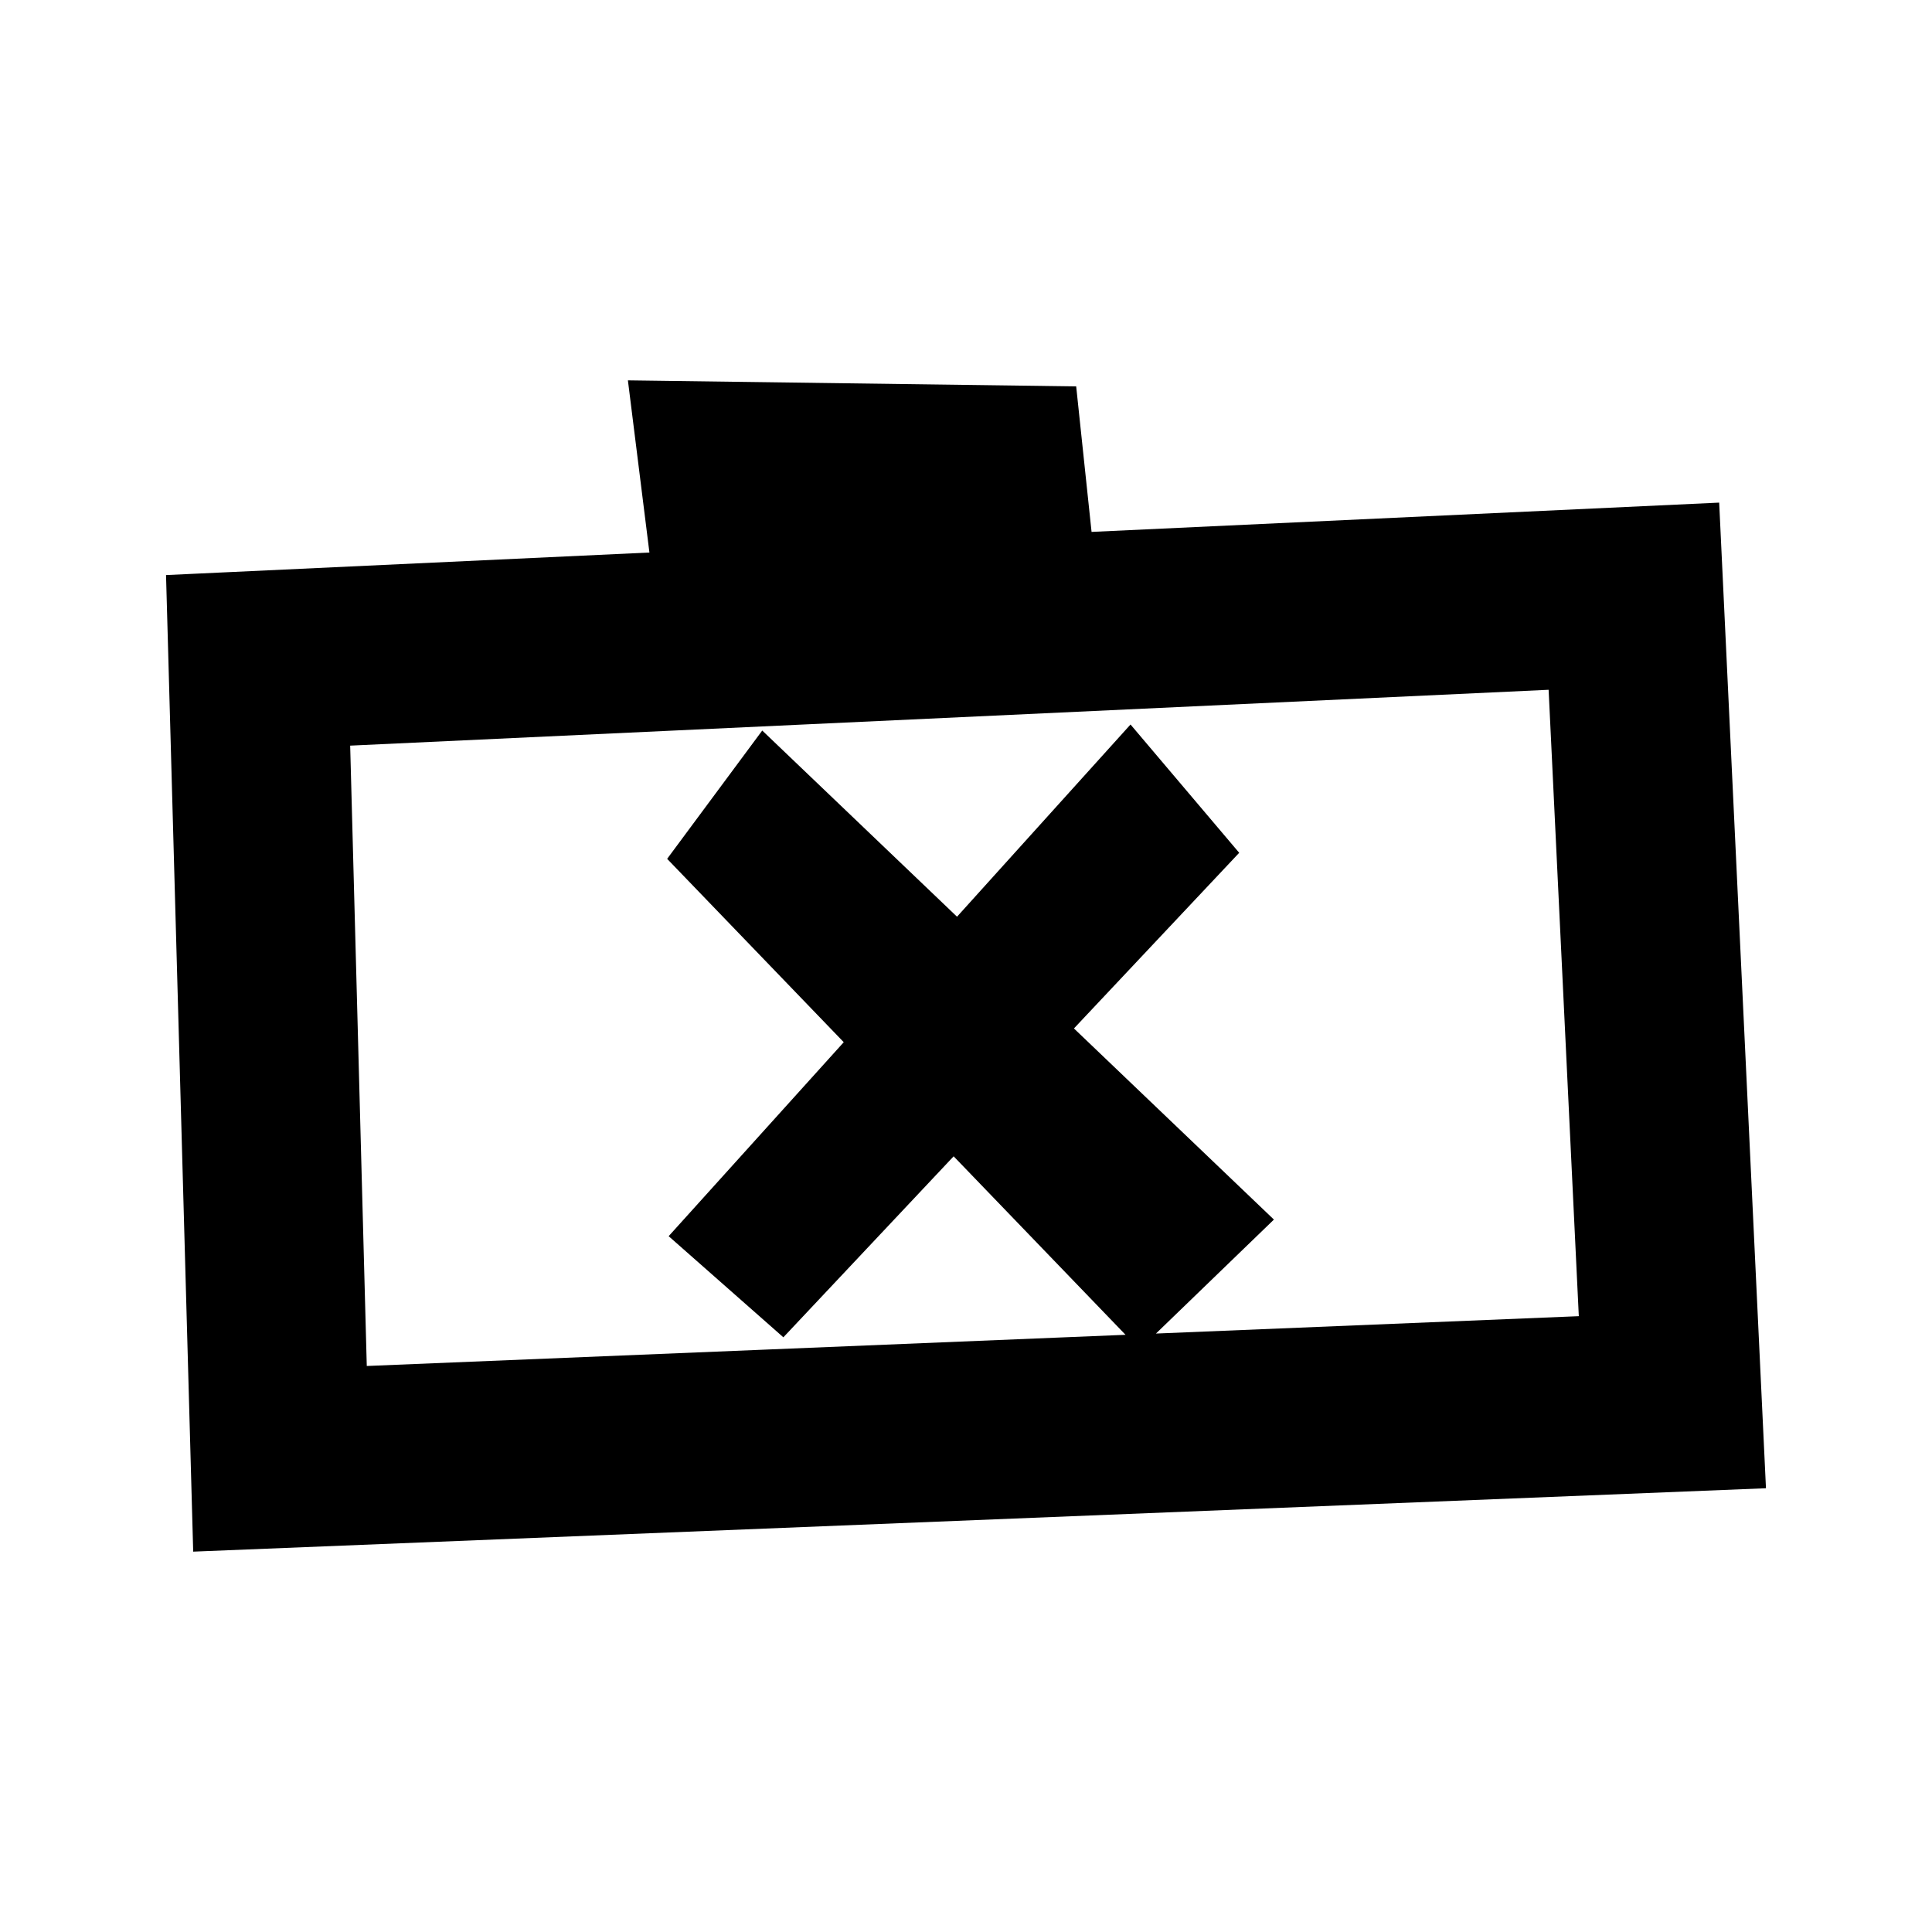
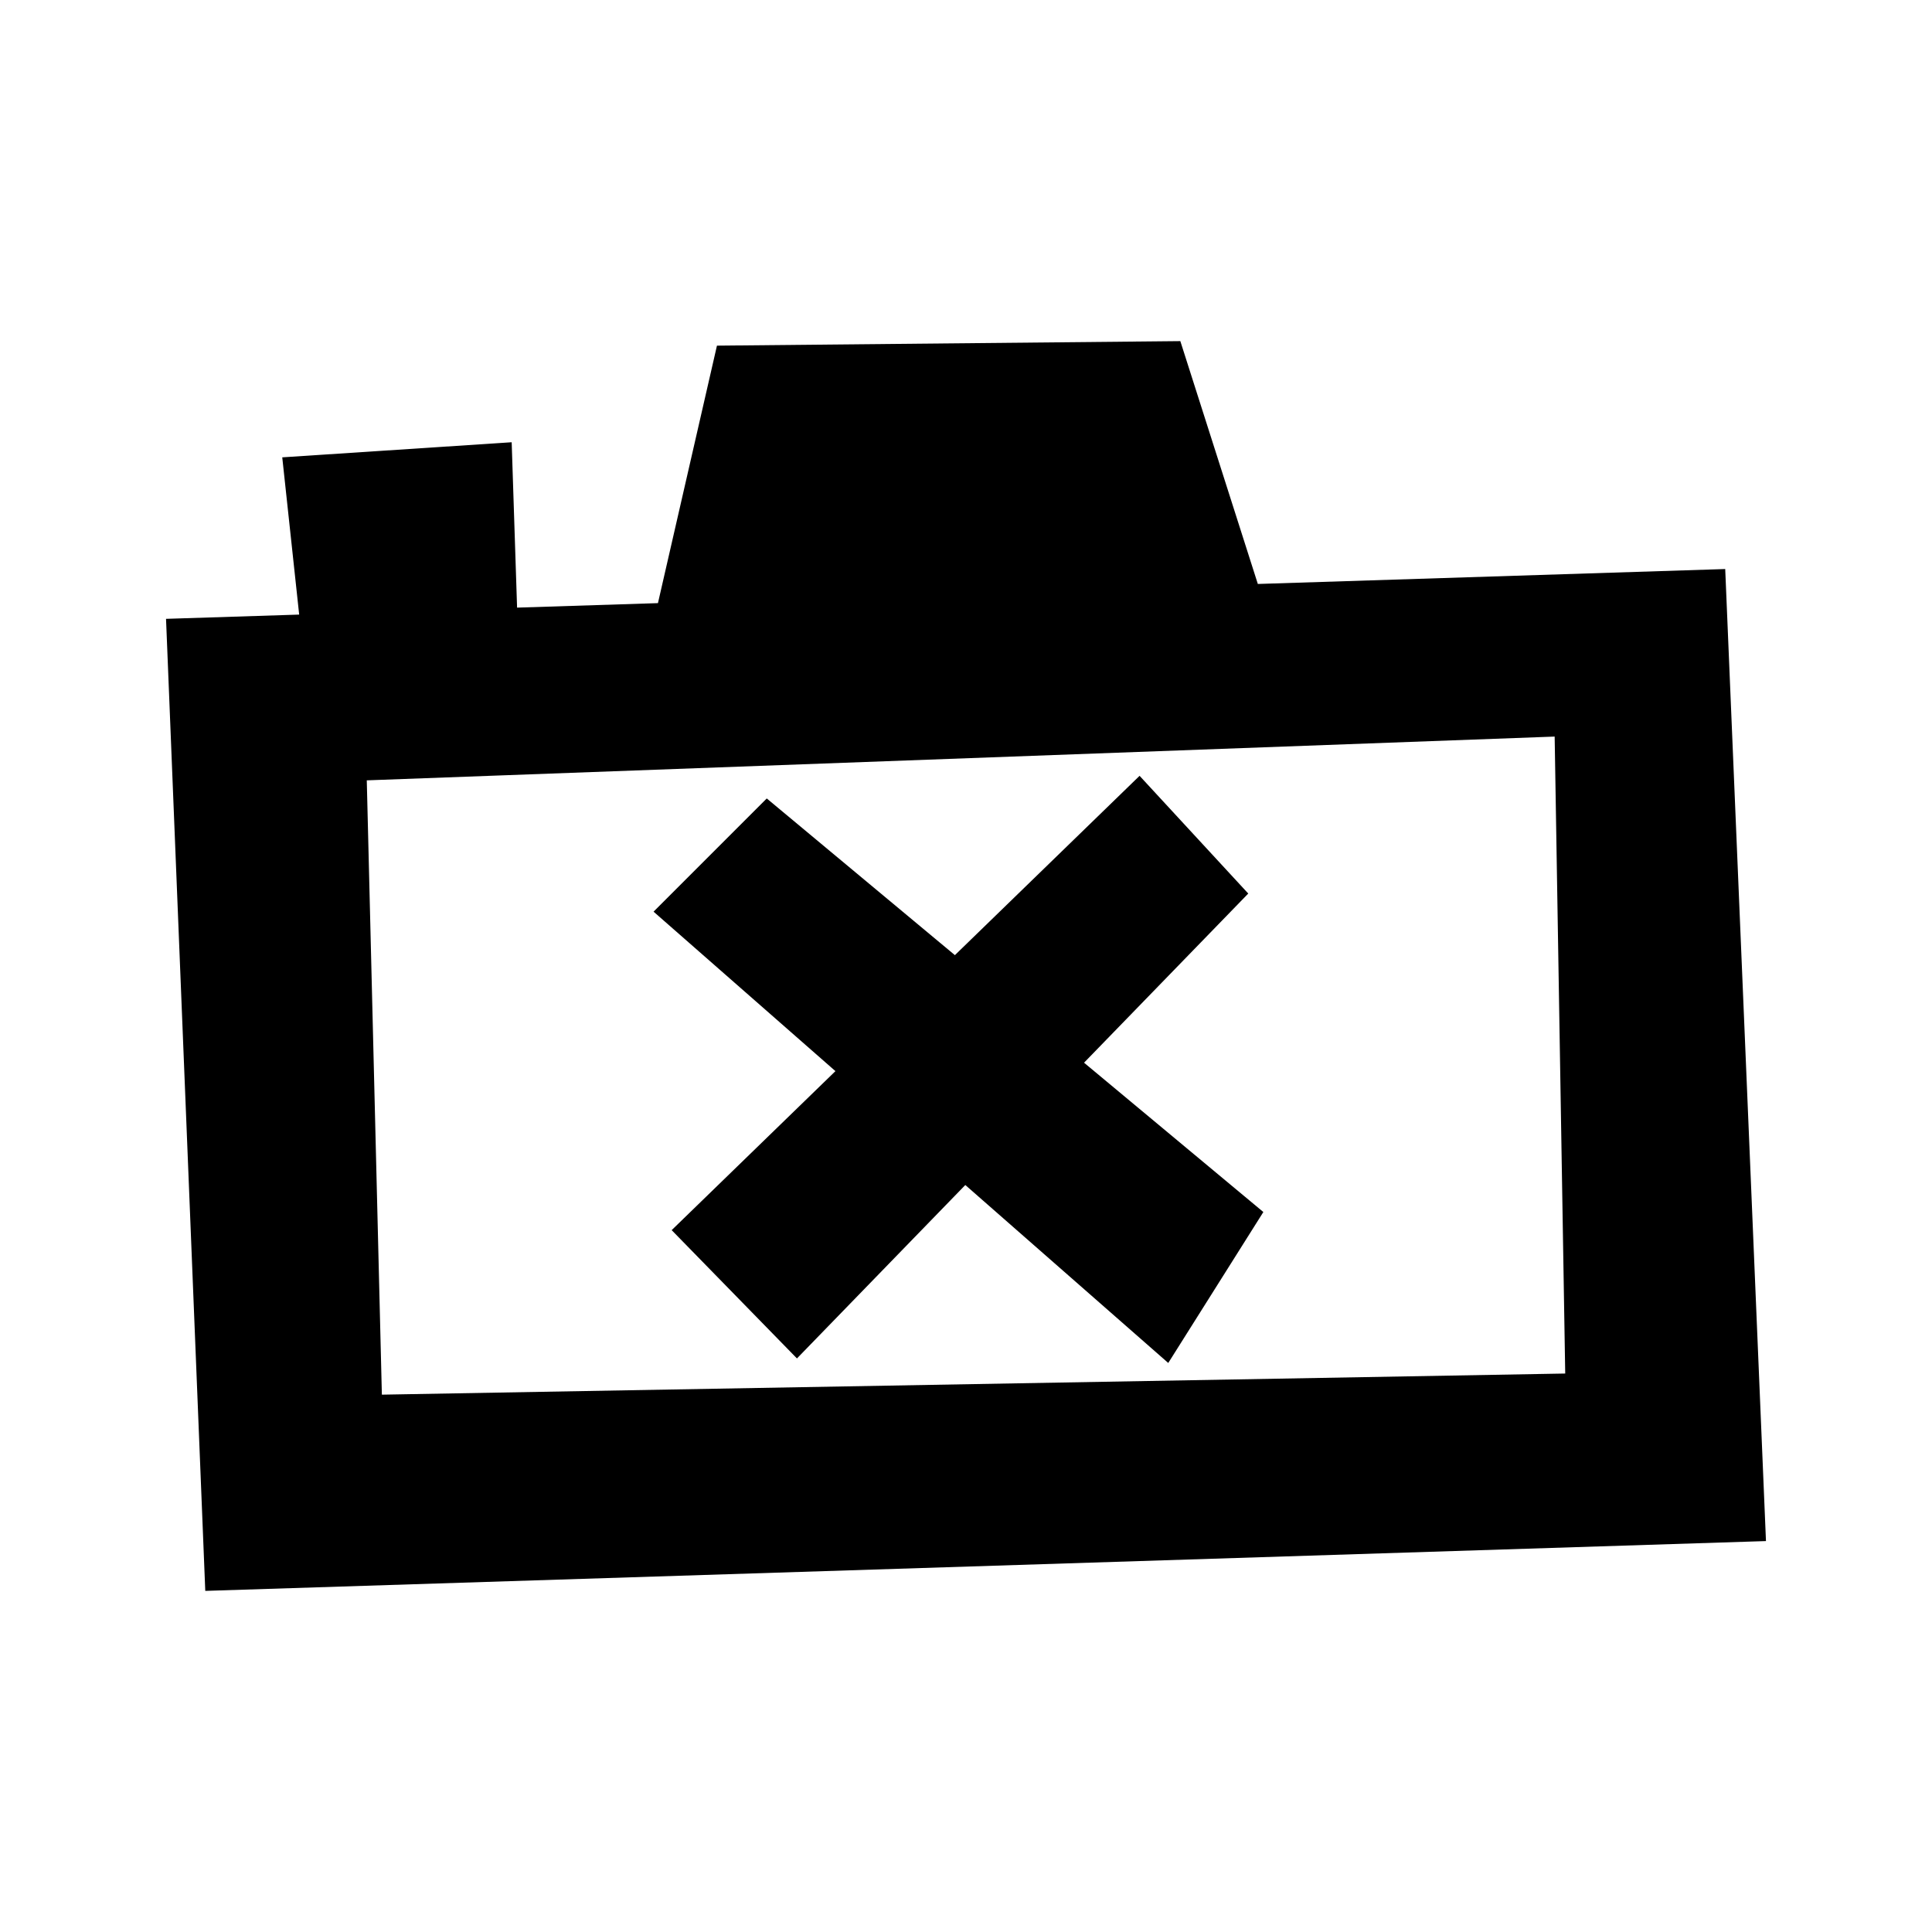
<svg xmlns="http://www.w3.org/2000/svg" viewBox="0 0 128 128" width="128" height="128" fill="currentColor">
-   <path d="M41.6 25.2L71.3 25.6L72.6 37.9L43.2 38.0ZM11.0 38.1L113.9 33.3L117.0 98.6L12.8 102.8ZM24.3 90.5L104.6 87.2L102.6 45.7L23.2 49.4ZM50.5 48.4L84.4 80.8L75.5 89.4L44.2 56.9ZM82.1 56.5L51.9 88.6L44.3 81.9L74.9 48.0Z" />
+   <path d="M42.0 46.9L47.5 22.9L78.2 22.6L85.7 46.1ZM18.7 30.3L33.9 29.3L34.4 44.6L20.4 46.1ZM11.0 41.0L114.3 37.7L117.0 102.1L13.6 105.4ZM25.3 92.4L103.7 91.0L103.0 48.8L24.3 51.7ZM50.8 52.9L83.7 80.3L77.4 90.3L43.3 60.4ZM82.7 59.2L52.8 90.0L44.5 81.5L75.5 51.4Z" />
</svg>
